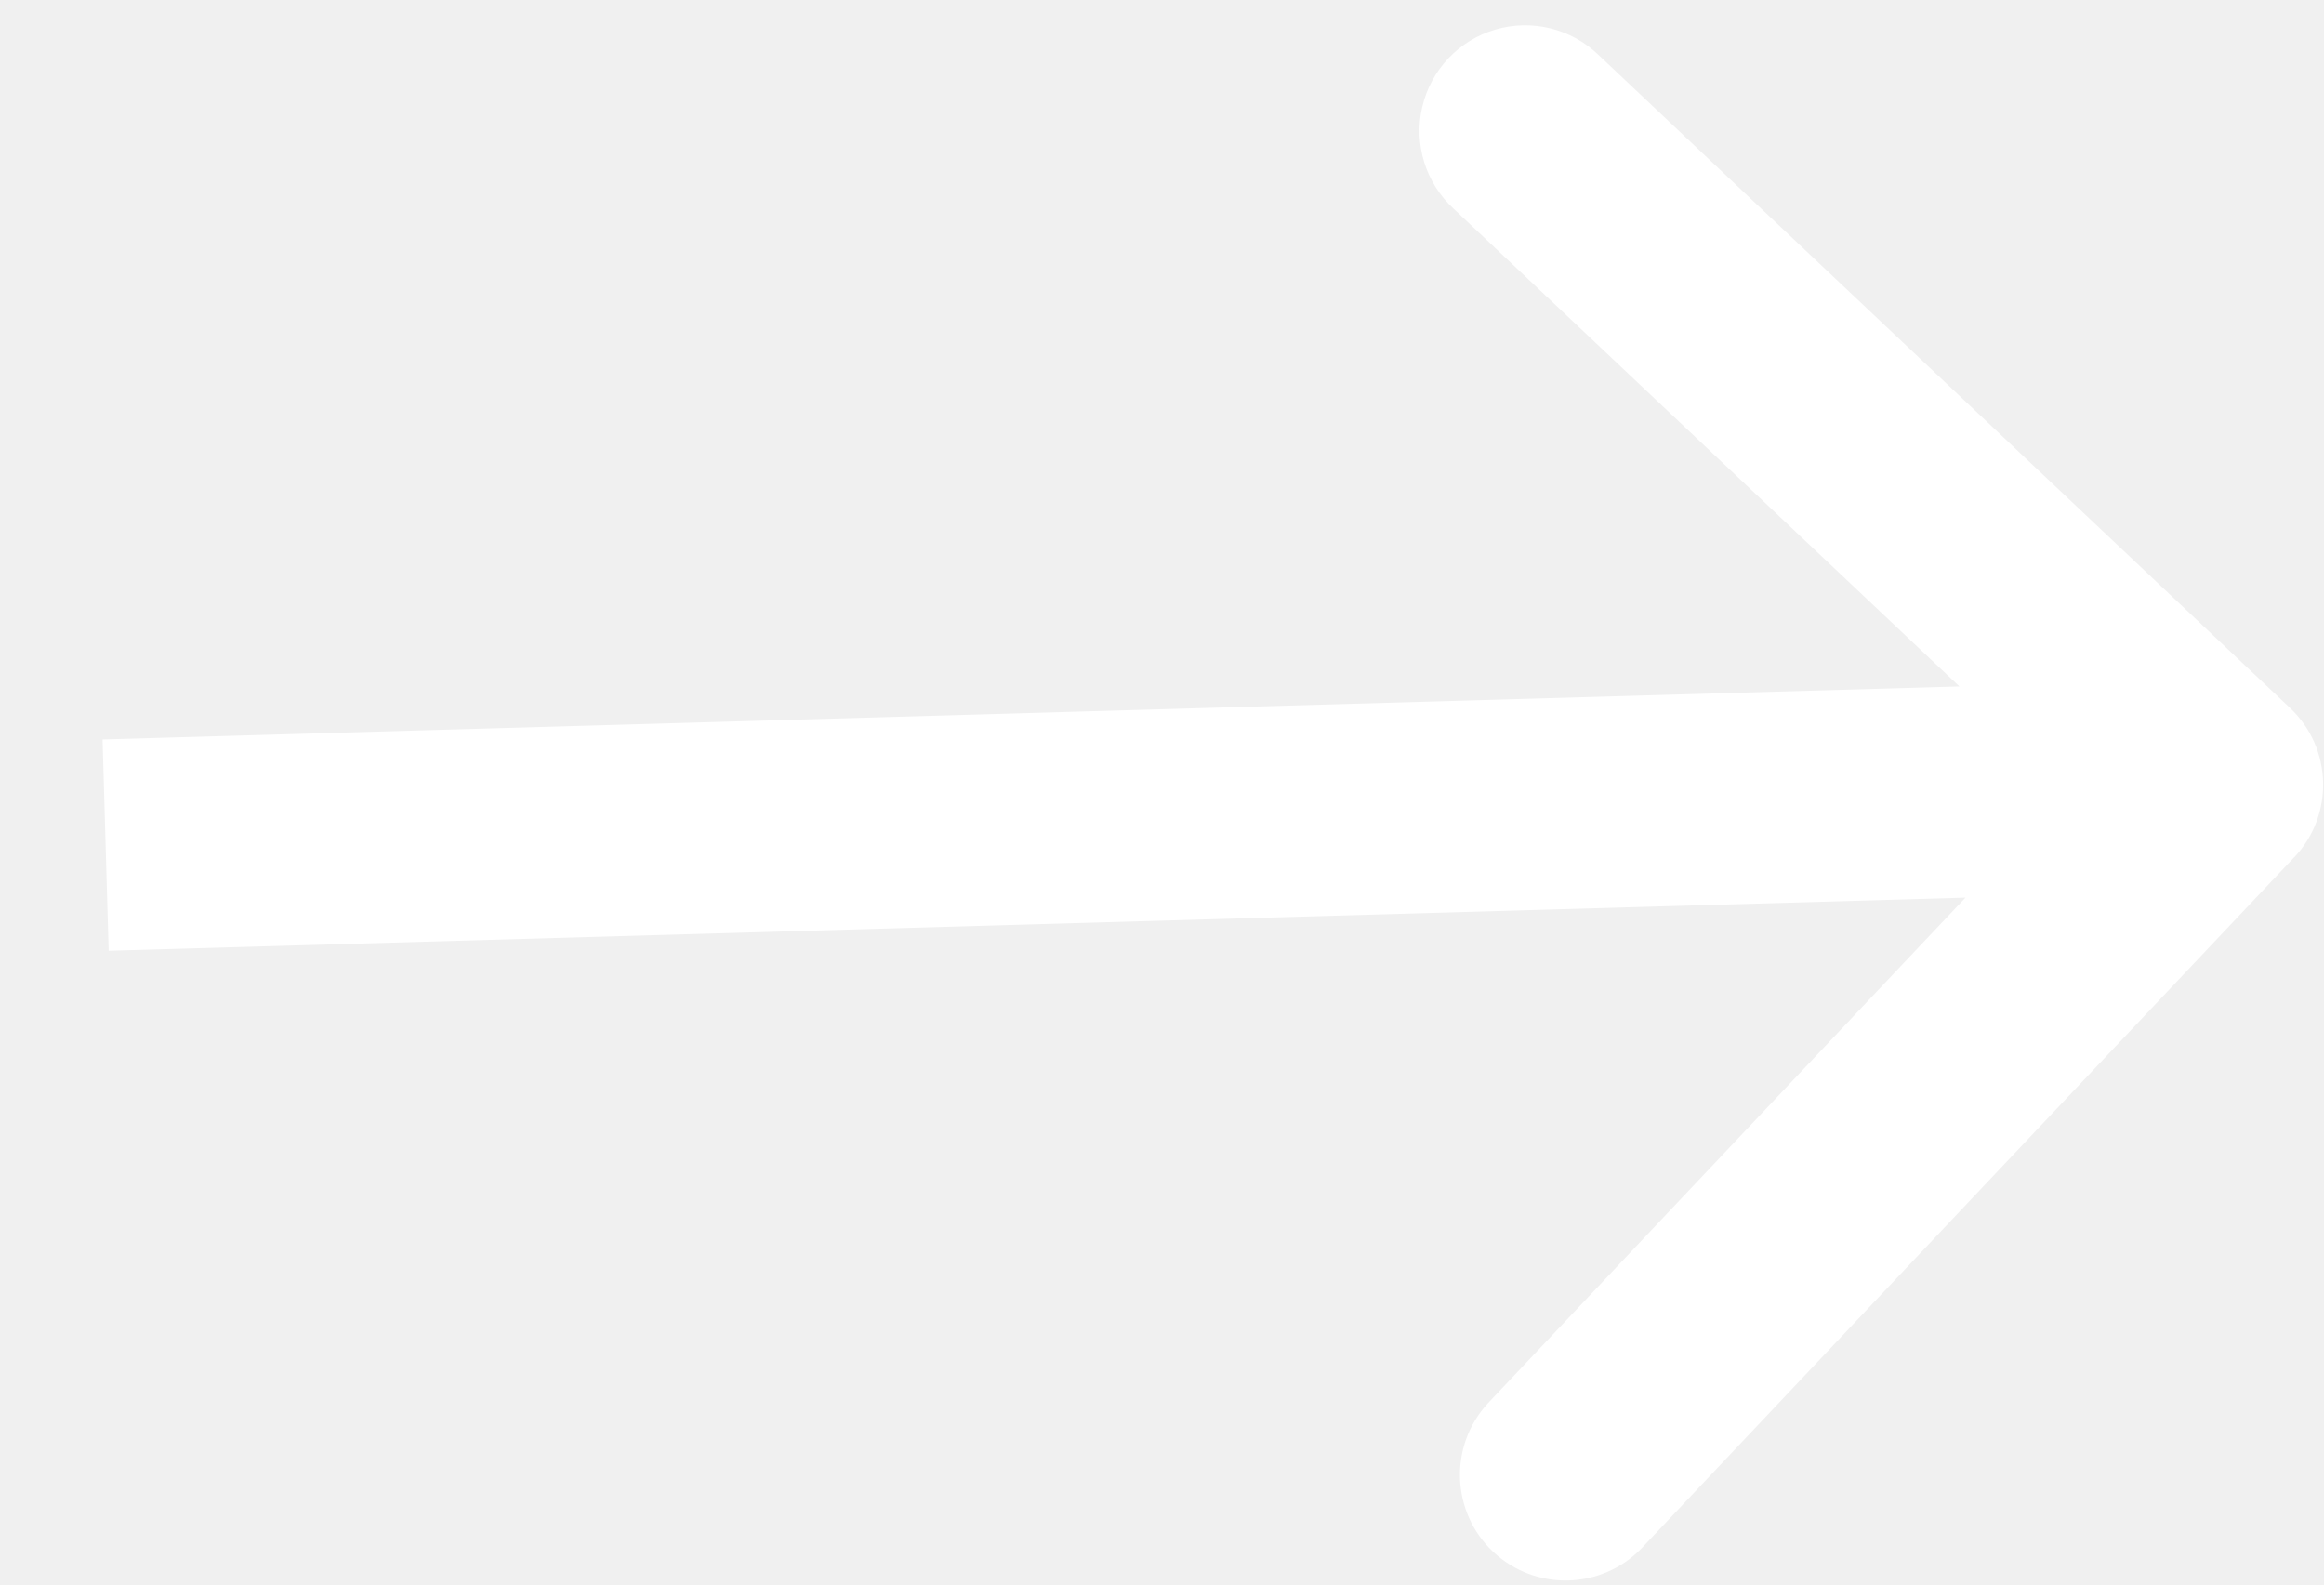
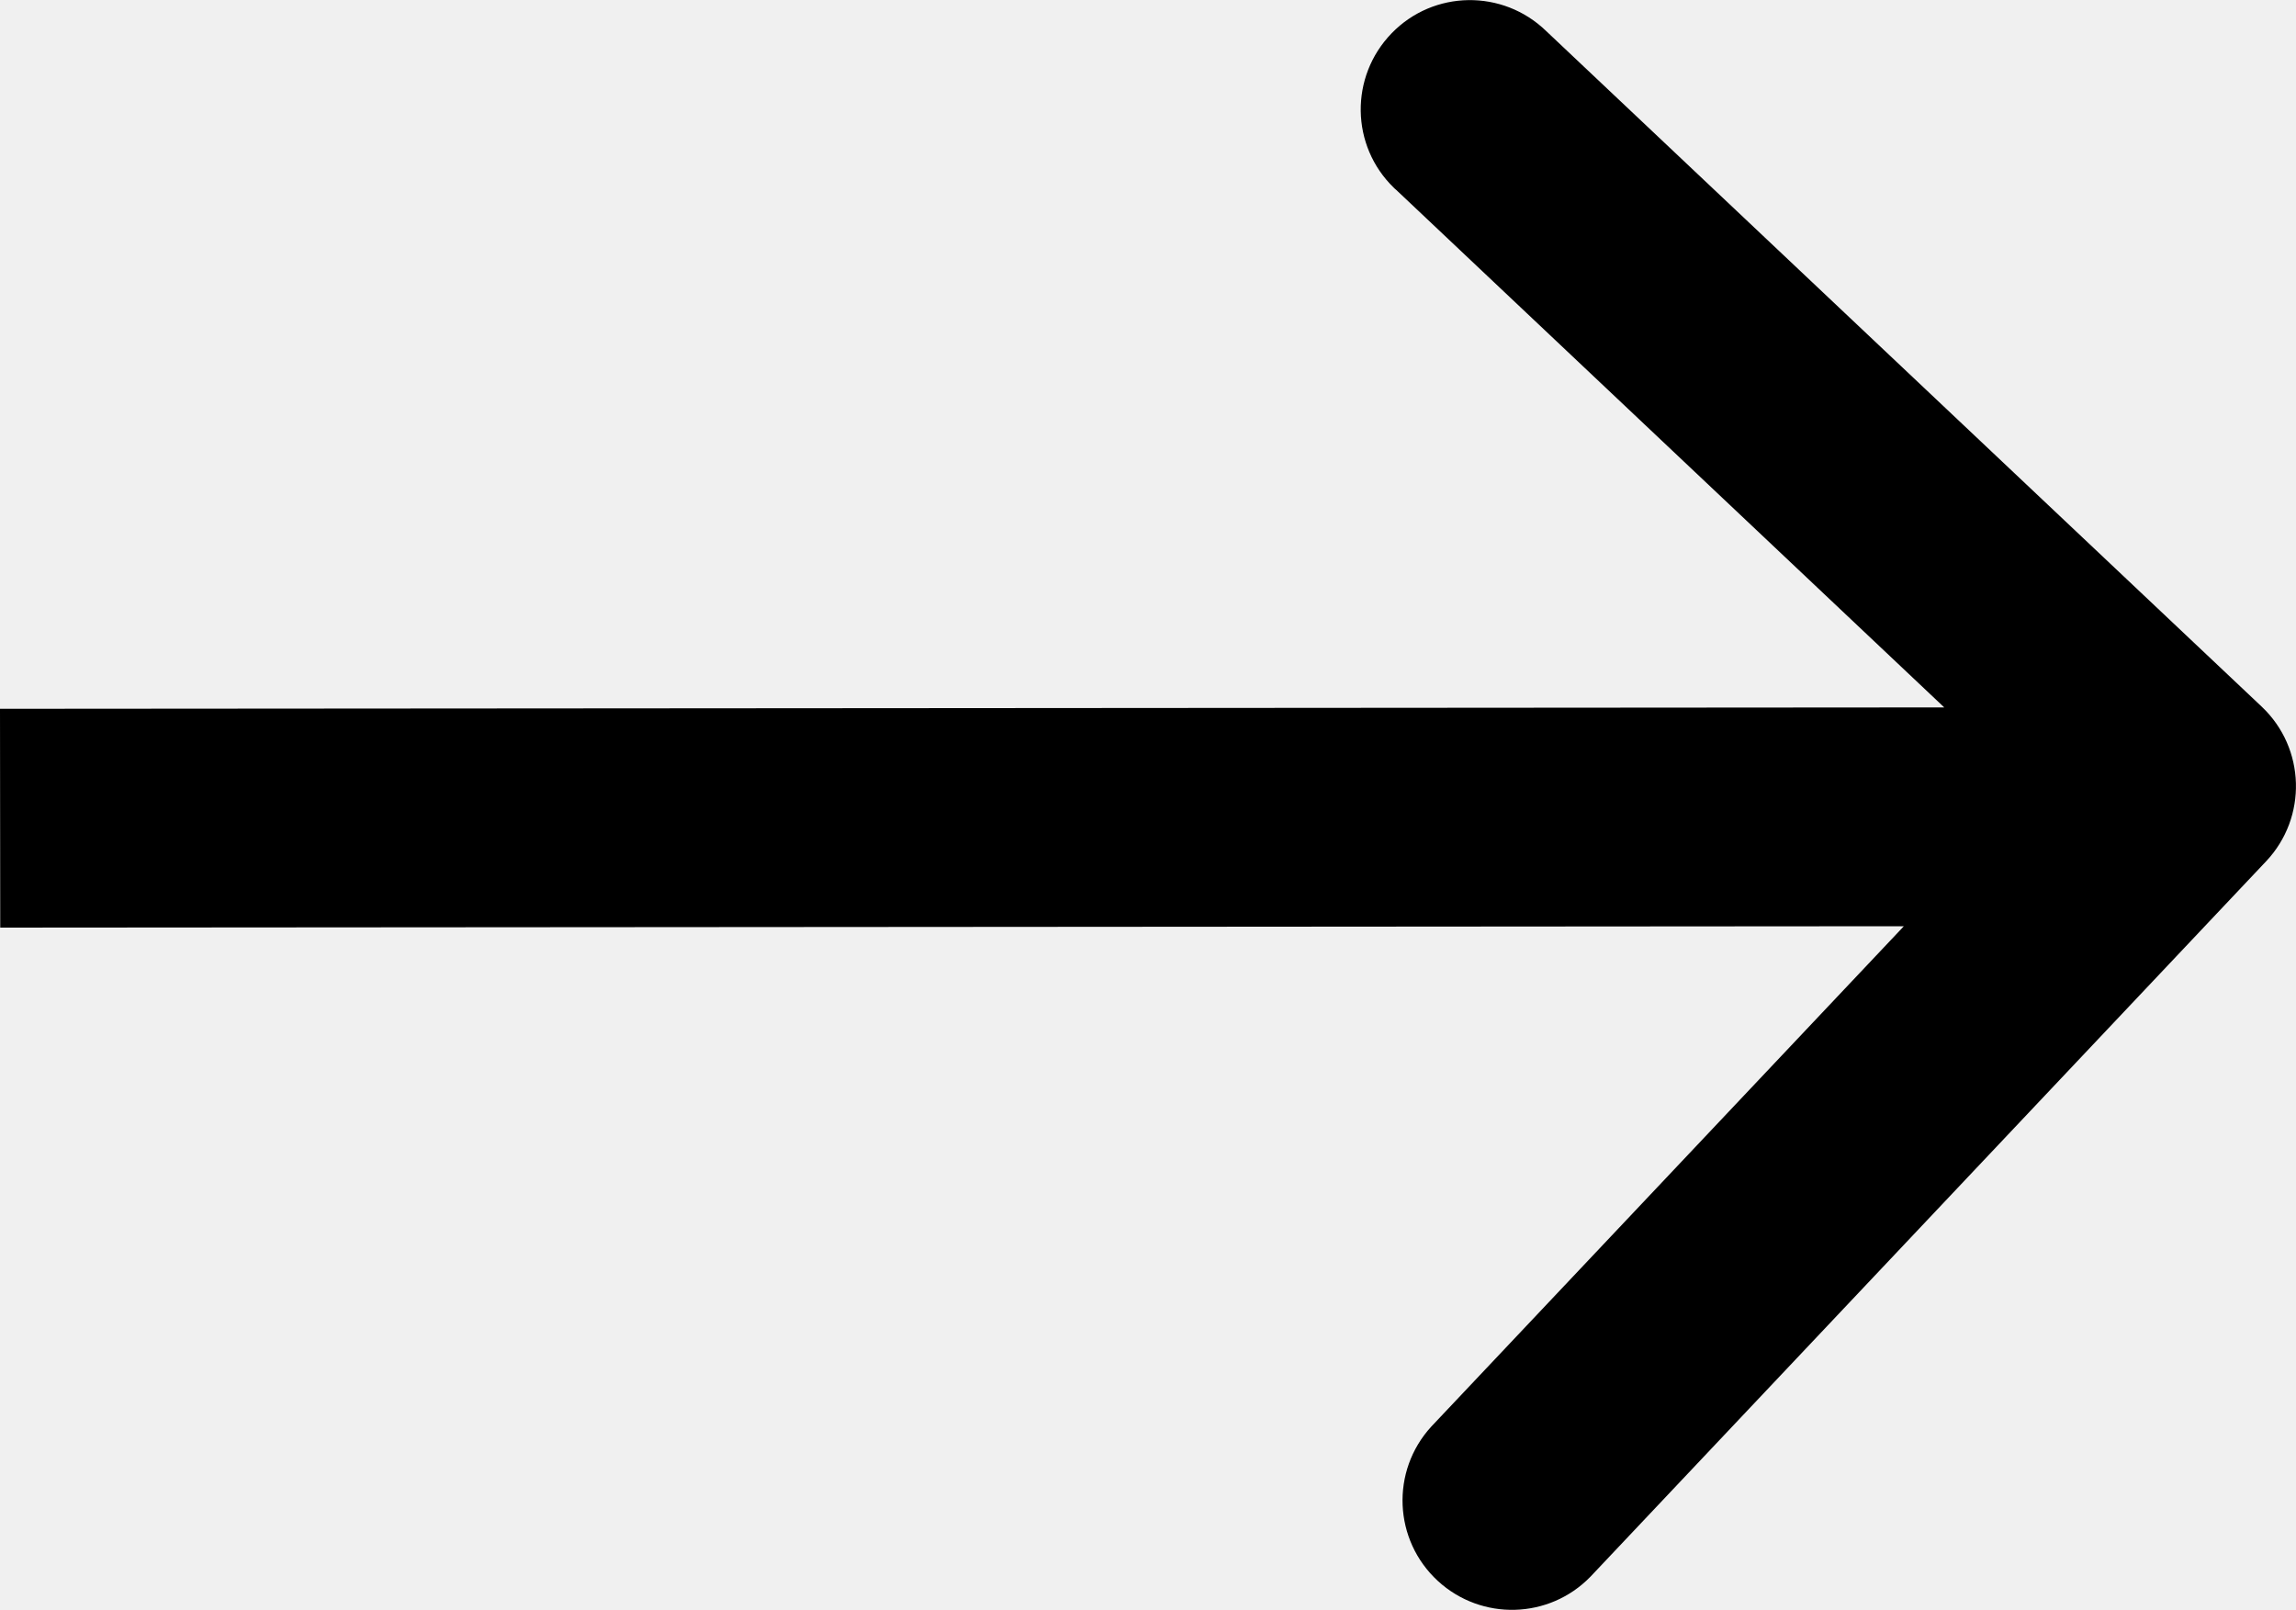
- <svg xmlns="http://www.w3.org/2000/svg" width="22" height="15" fill="none">
-   <path d="M21.719 8.115a1 1 0 0 0-.04-1.413L15.134.522a1 1 0 1 0-1.373 1.454l5.816 5.493-5.493 5.816a1 1 0 0 0 1.454 1.373l6.18-6.543ZM1.029 9l19.991-.572-.057-1.999L.971 7l.058 2Z" fill="#fff" />
+ <svg xmlns="http://www.w3.org/2000/svg" viewBox="1 0.2 1000 701.1" xml:space="preserve">
+   <path d="M986.1 308 674.4 13.7c-18.9-18.3-49-17.9-67.3 1-18.3 18.9-17.9 49 1 67.3.3.3.6.6 1 .9l238.7 225.4-846.8.6.1 95.3 829.1-.6-205.8 217.9c-17.8 19.4-16.5 49.5 2.9 67.3 19 17.4 48.4 16.6 66.4-1.9L988 375.3c18-19.1 17.2-49.2-1.9-67.3z" />
</svg>
